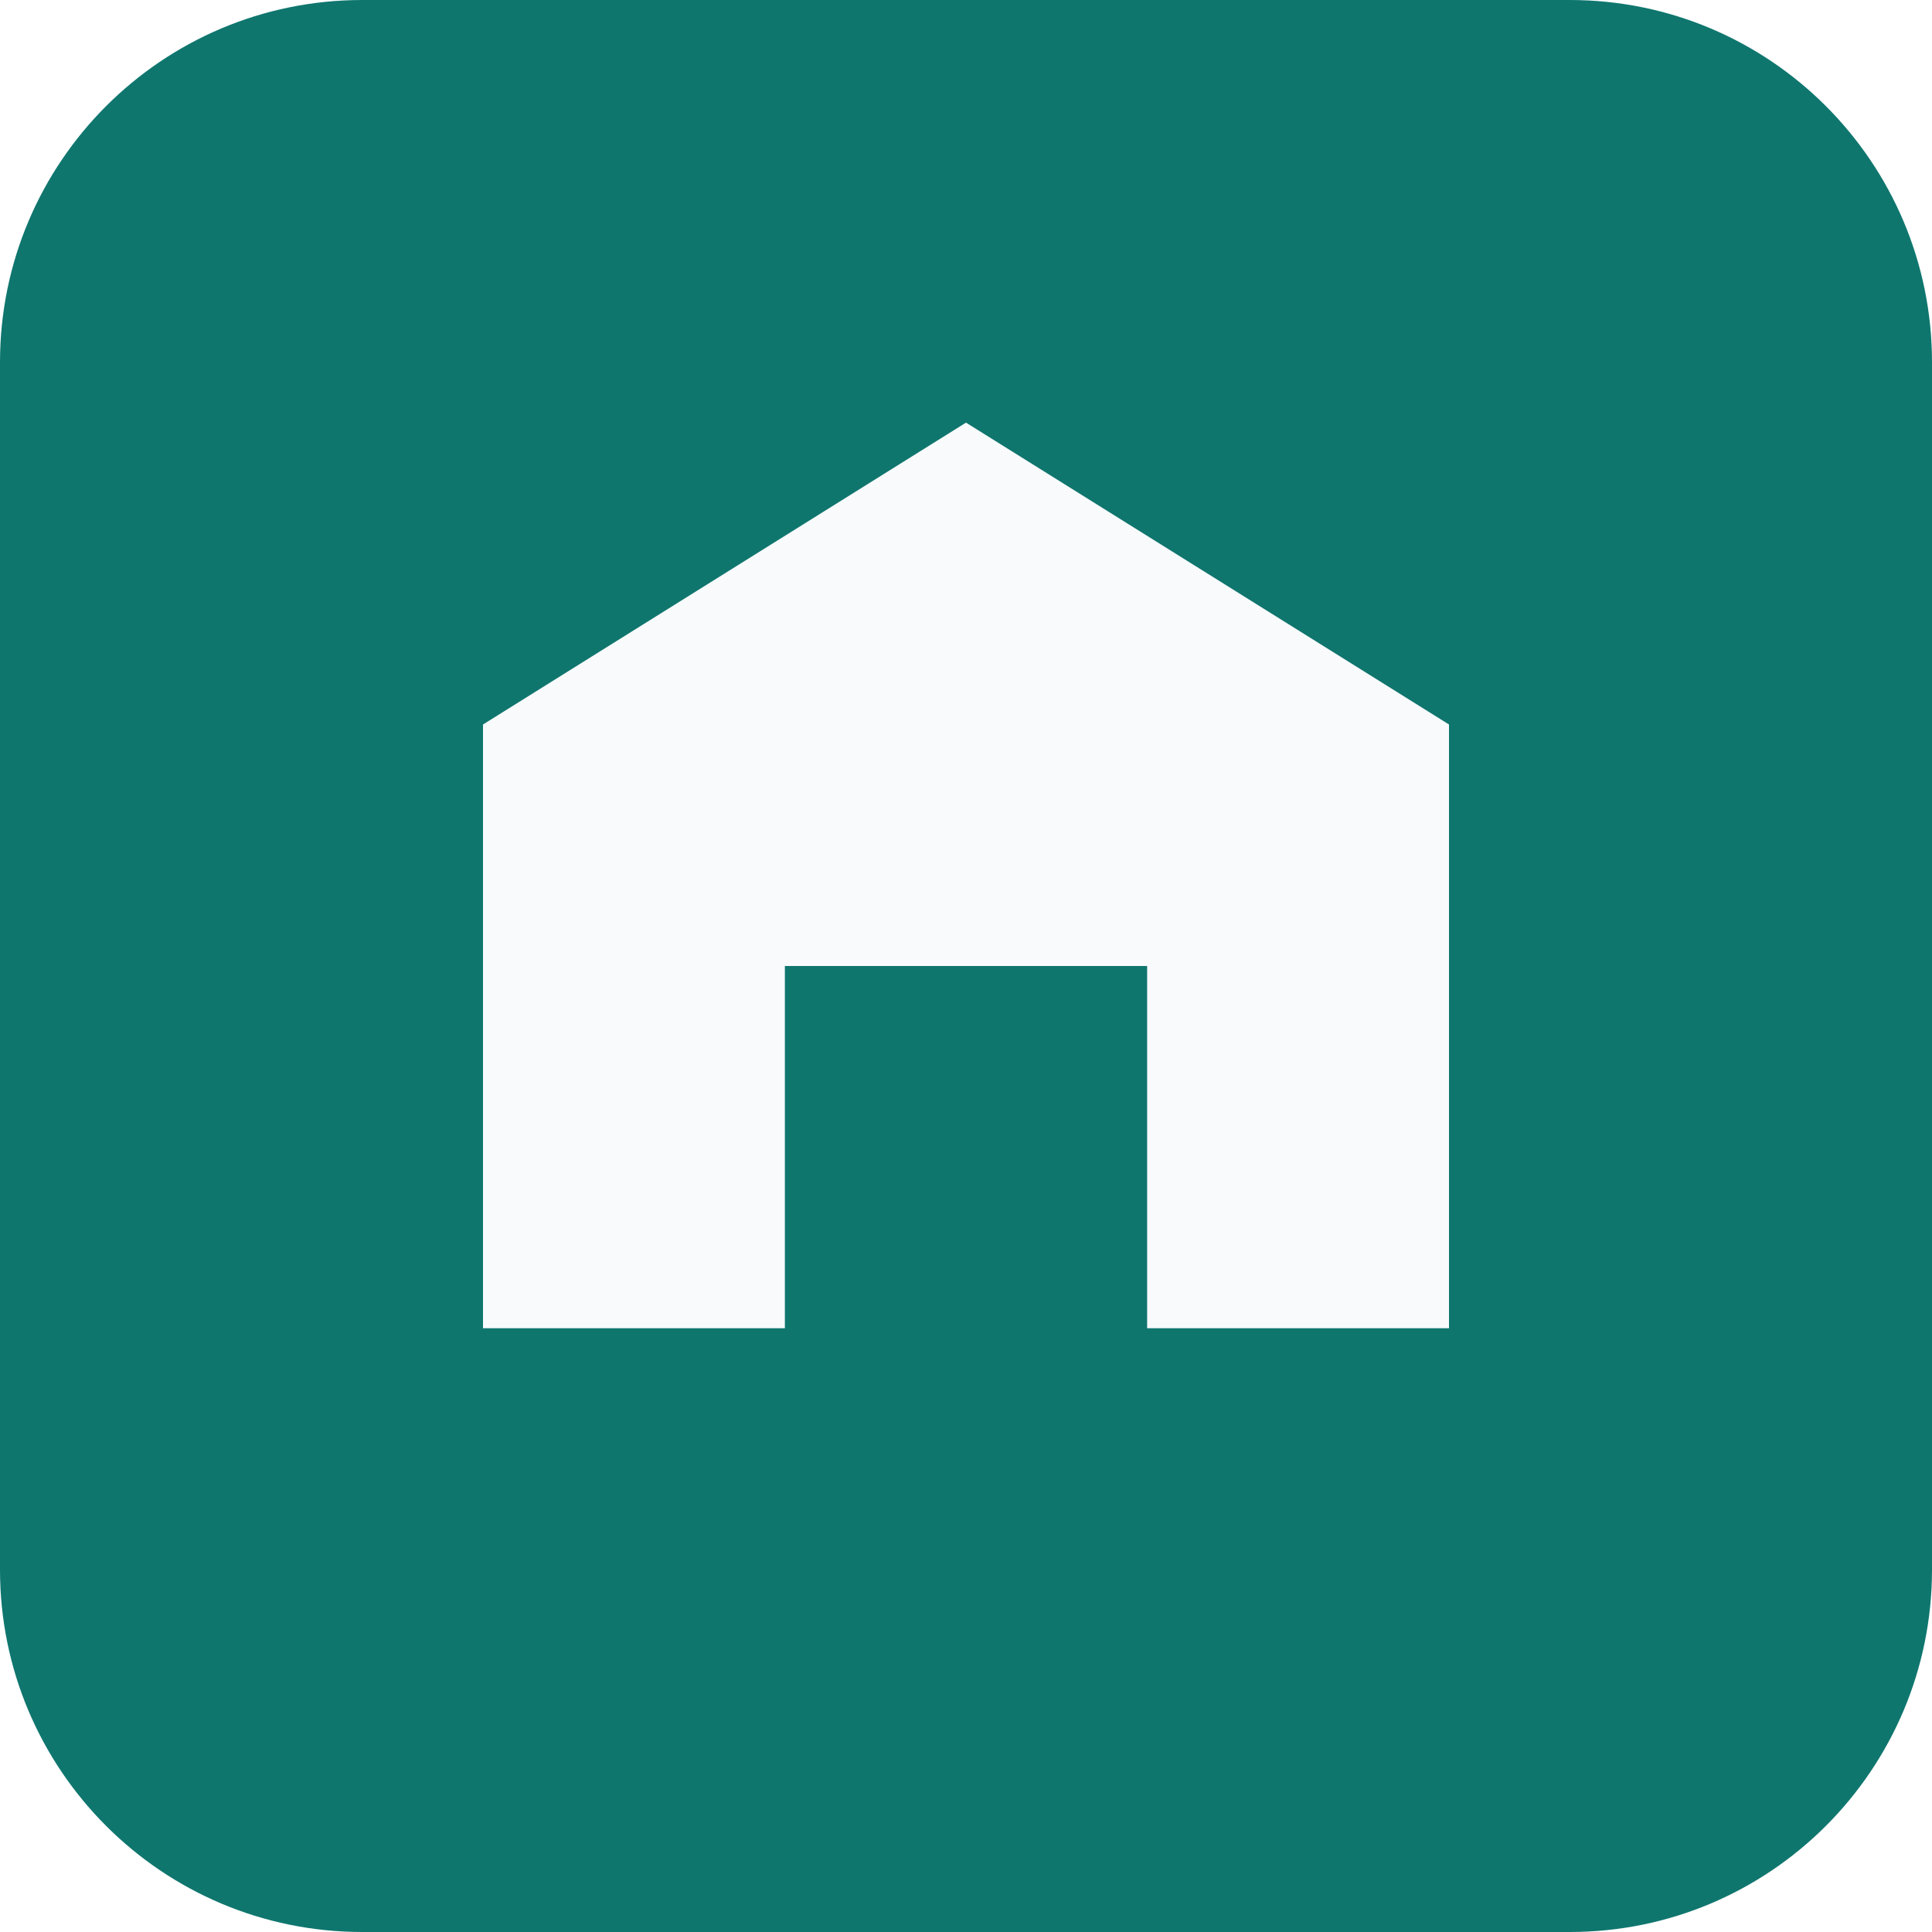
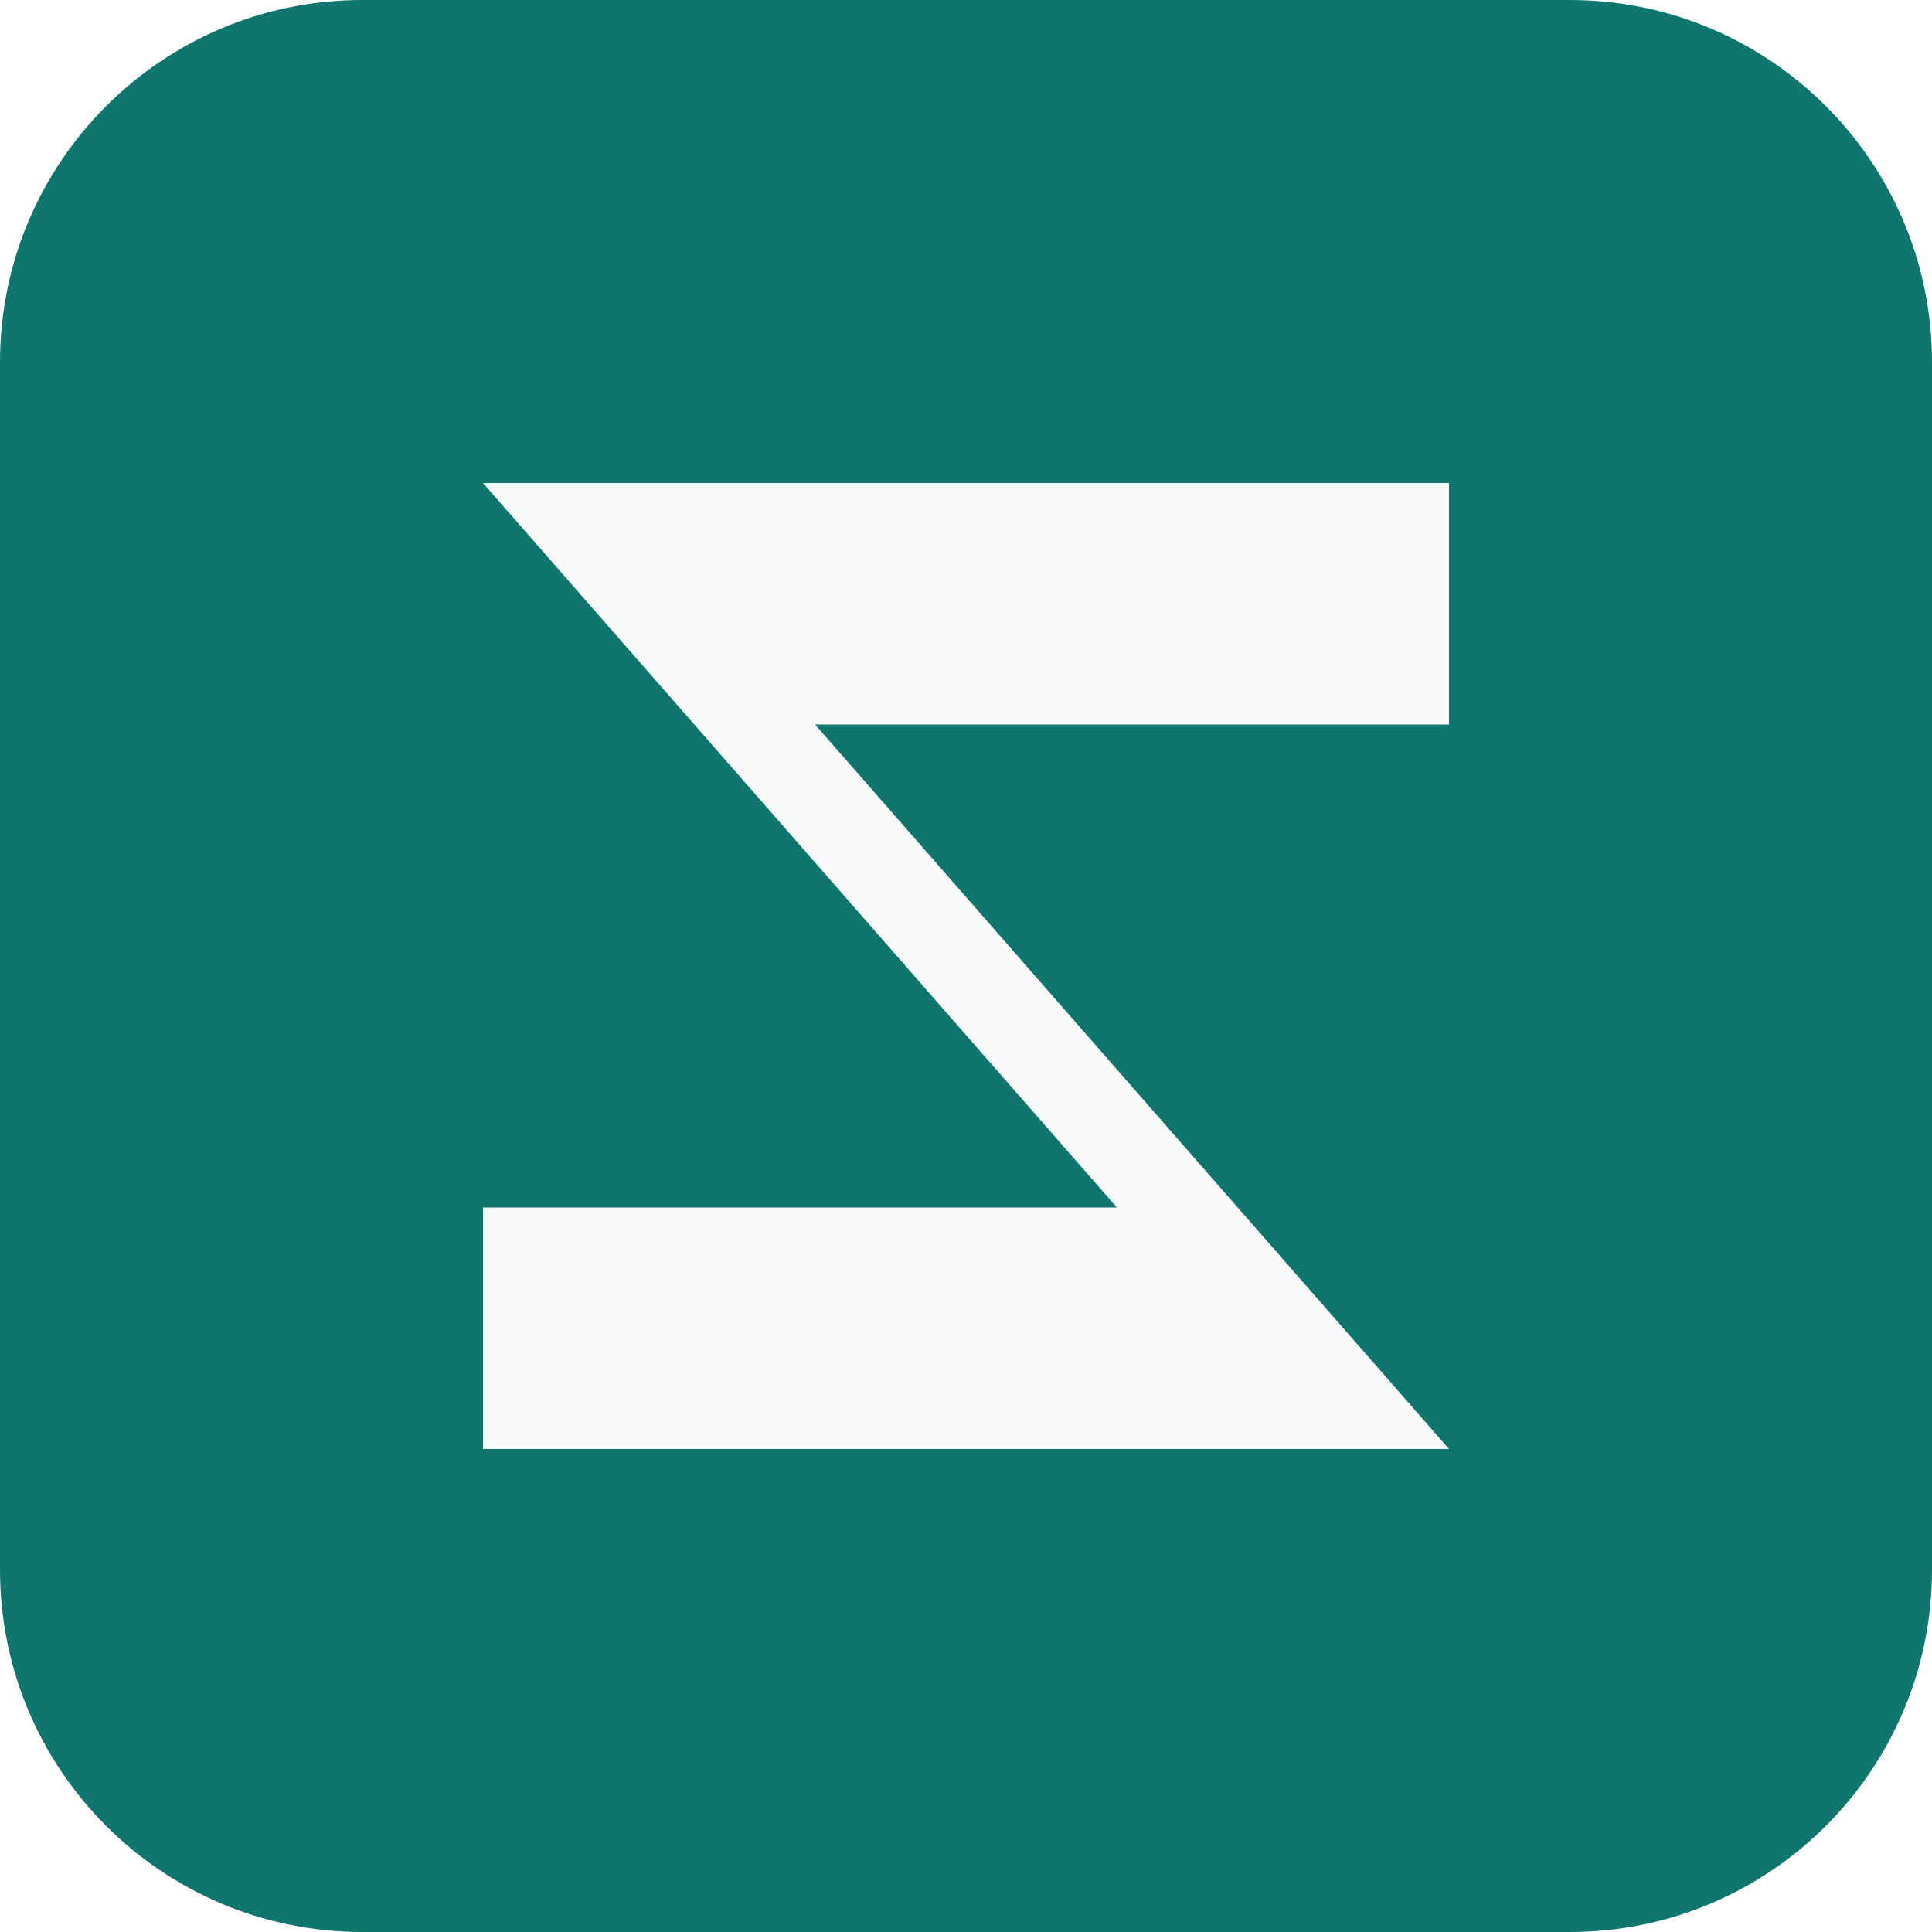
<svg xmlns="http://www.w3.org/2000/svg" viewBox="0 0 32 32" fill="none">
  <rect width="32" height="32" rx="6" fill="#0F766E" />
-   <path d="M8 22V12l8-5 8 5v10h-5v-6h-6v6H8z" fill="#F8FAFC" />
+   <path d="M8 8h16v4H13.5l10.5 12v0H8v-4h10.5L8 8z" fill="#F8FAFC" />
</svg>
